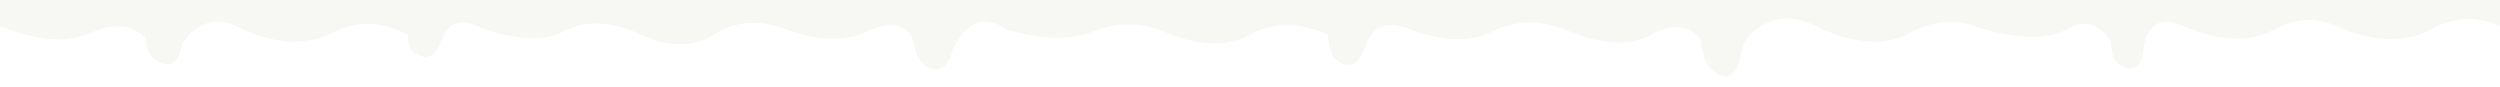
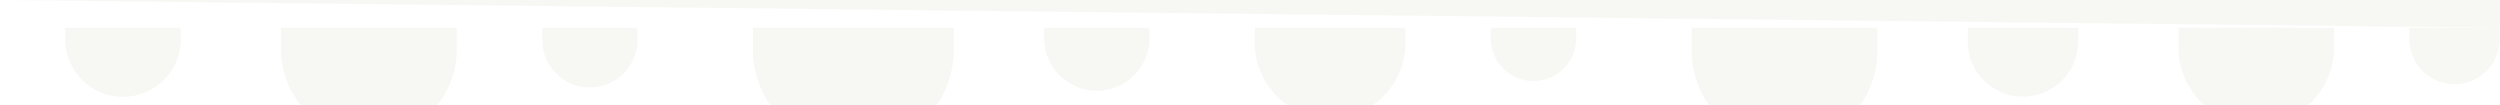
- <svg xmlns="http://www.w3.org/2000/svg" width="1440" height="50" viewBox="0 0 1440 50" preserveAspectRatio="none">
-   <path fill="#f7f7f4" d="M0 0H1440V15Q1420 6 1400 17T1350 17Q1330 6 1310 17T1260 16Q1240 6 1235 25Q1234 44 1222 38Q1216 35 1216 24Q1206 8 1190 17T1140 16Q1120 8 1100 19T1050 17Q1027 4 1010 18Q1004 22 1002 35Q997 50 986 40Q980 34 980 23Q969 10 951 20T904 18Q880 8 860 18T810 16Q791 10 786 28Q780 43 769 34Q765 28 765 20Q740 9 720 20T670 18Q650 10 630 18T580 17Q561 4 549 28Q544 46 532 37Q527 32 526 23Q519 9 500 18T453 17Q430 8 411 20T365 18Q342 9 325 18T277 16Q260 7 254 24Q249 37 240 31Q235 29 235 20Q212 8 191 19T140 17Q119 5 105 25Q102 43 89 34Q84 30 84 22Q72 10 52 19T0 15Z" />
+ <svg xmlns="http://www.w3.org/2000/svg" width="1440" height="60" viewBox="0 0 1440 60" preserveAspectRatio="none">
+   <path fill="#f7f7f4" d="M0 0H1440V16L37.6 16L37.6 24.3A33.3 33.3 0 0 0 104.1 24.3L104.1 16L161.9 16L161.9 28.6A50.6 50.6 0 0 0 263.1 28.6L263.1 16L312.3 16L312.3 22.9A27.4 27.4 0 0 0 367.2 22.9L367.2 16L433.7 16L433.7 30.5A57.9 57.9 0 0 0 549.4 30.5L549.4 16L601.4 16L601.4 23.6A30.4 30.4 0 0 0 662.1 23.6L662.1 16L722.8 16L722.8 26.8A43.4 43.4 0 0 0 809.5 26.8L809.5 16L858.7 16L858.7 22.1A24.6 24.6 0 0 0 907.9 22.1L907.9 16L974.4 16L974.4 29.4A53.5 53.5 0 0 0 1081.4 29.4L1081.4 16L1133.4 16L1133.4 23.9A31.8 31.8 0 0 0 1197.0 23.9L1197.0 16L1254.8 16L1254.8 27.2A44.8 44.8 0 0 0 1344.4 27.2L1344.4 16L1387.8 16L1387.8 22.5A26.0 26.0 0 0 0 1439.8 22.5L1439.8 16L1440 16Z" />
</svg>
